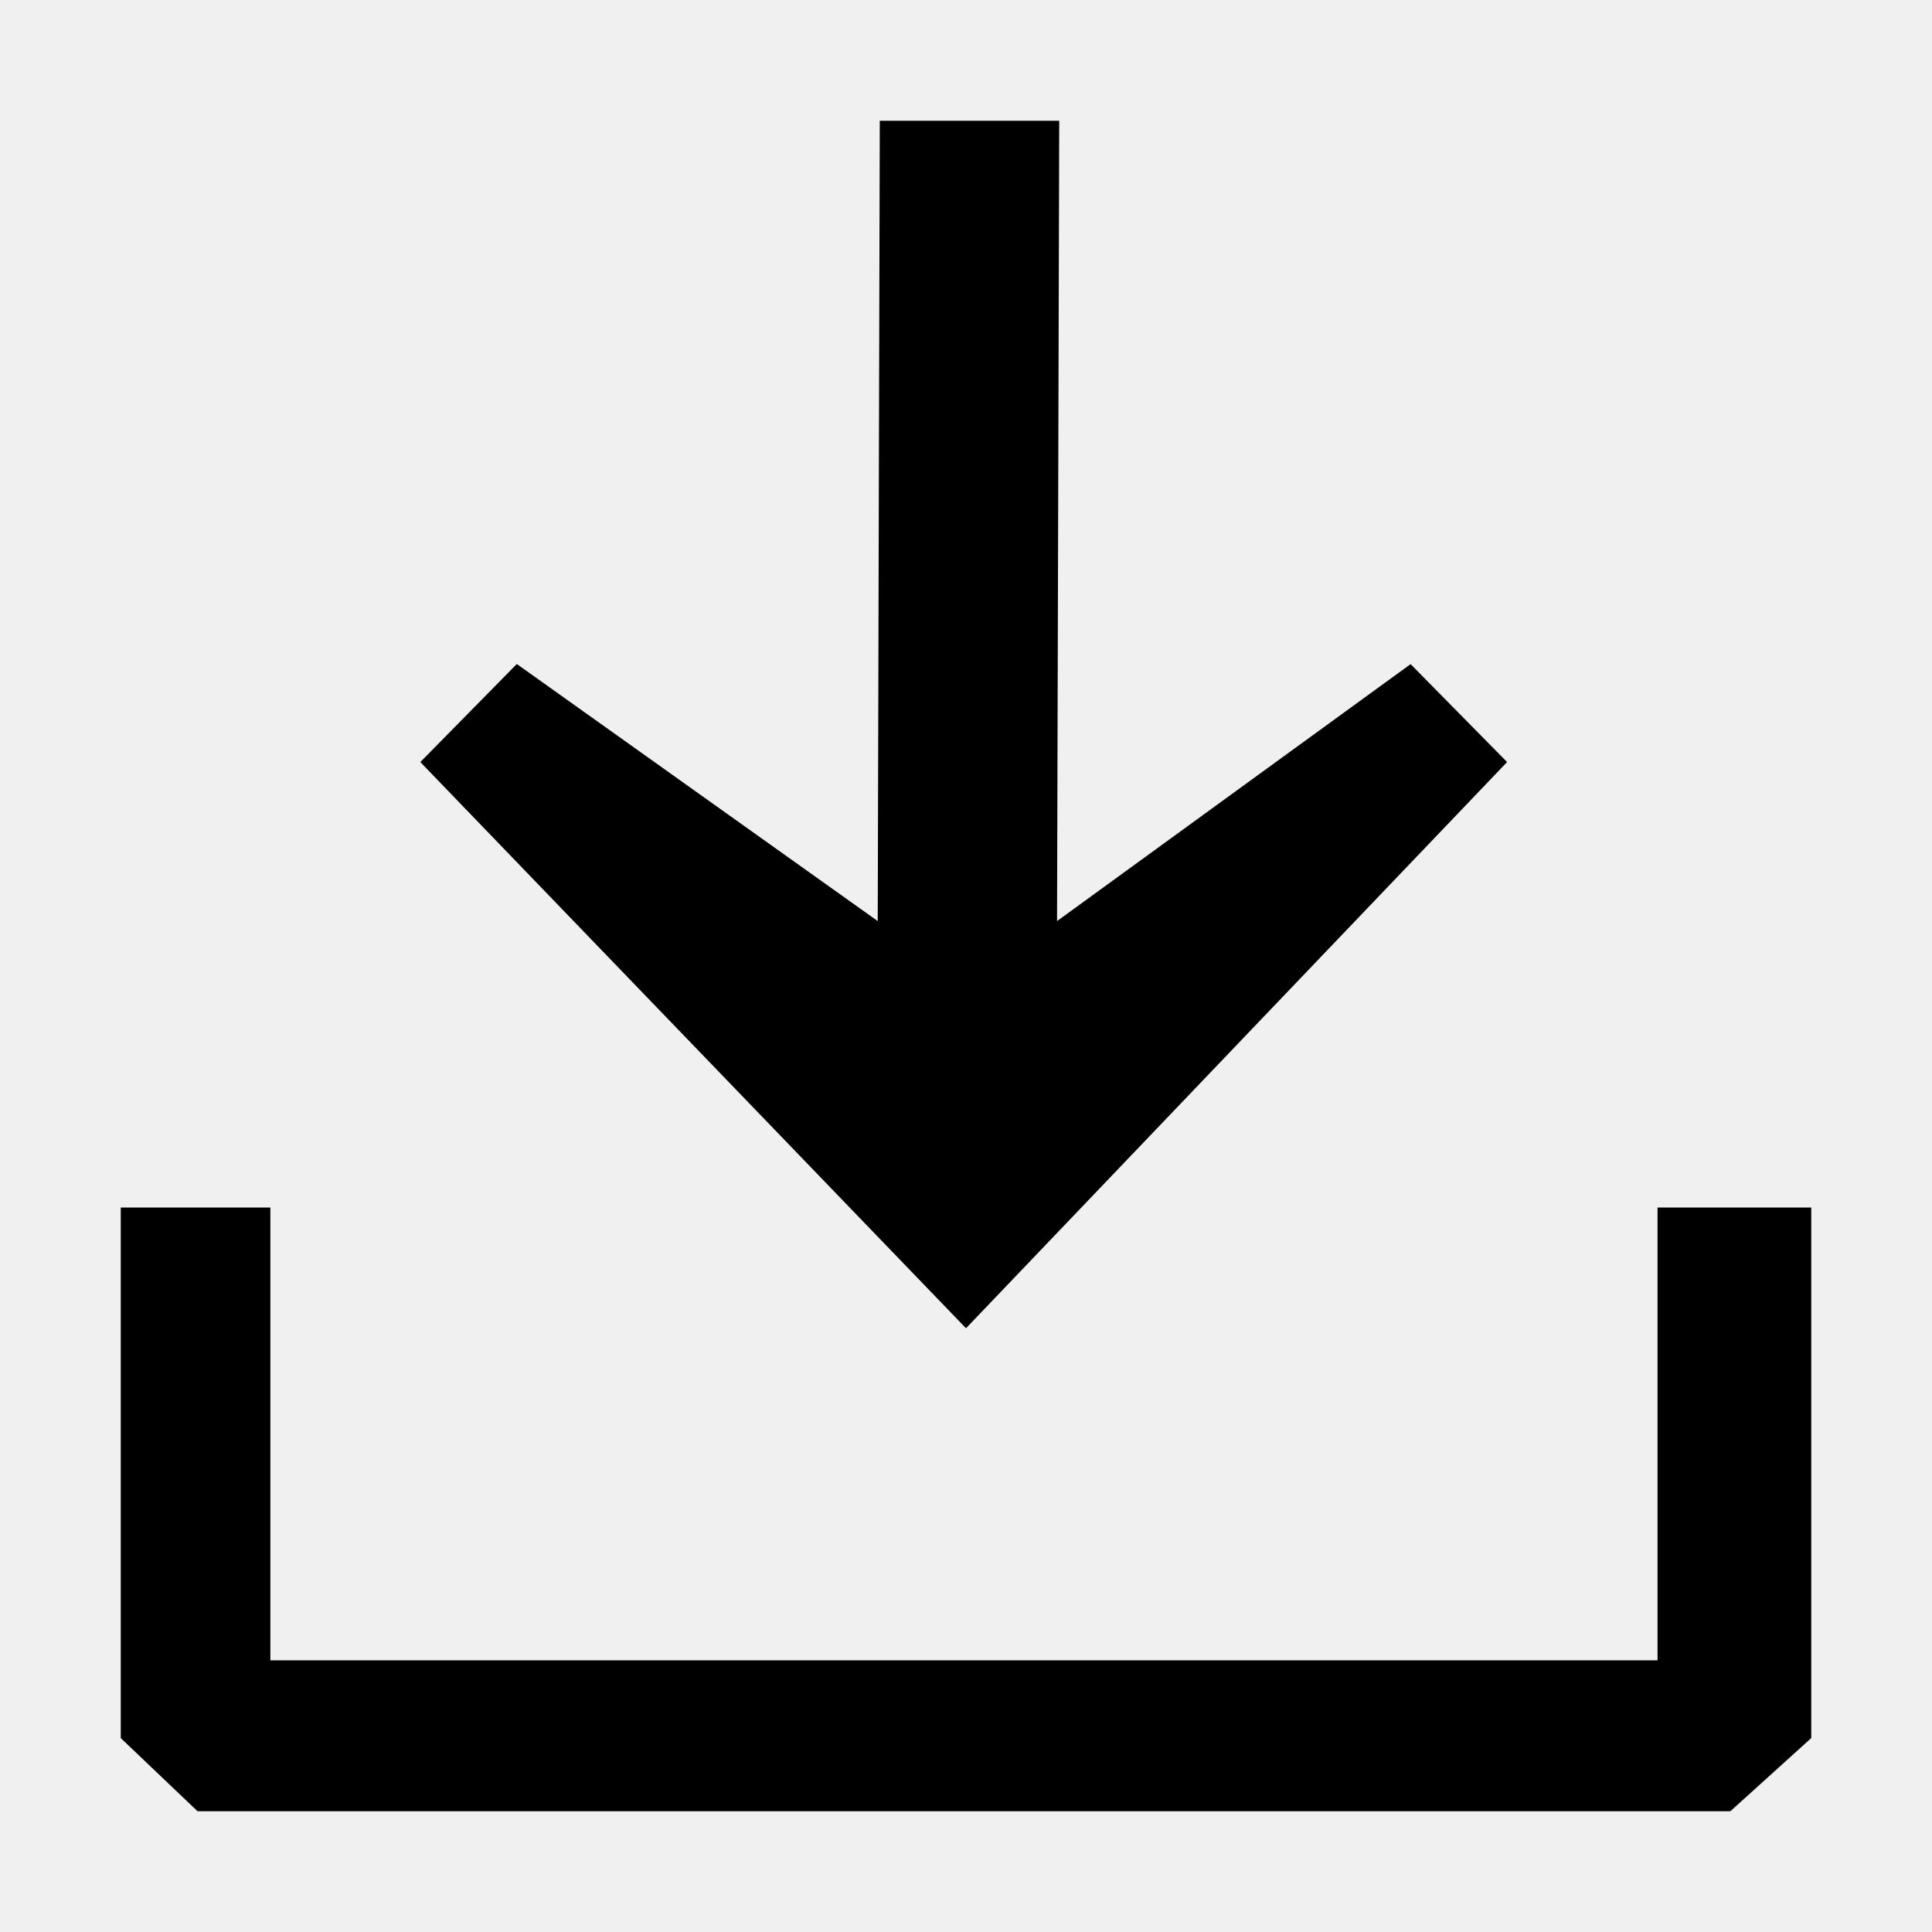
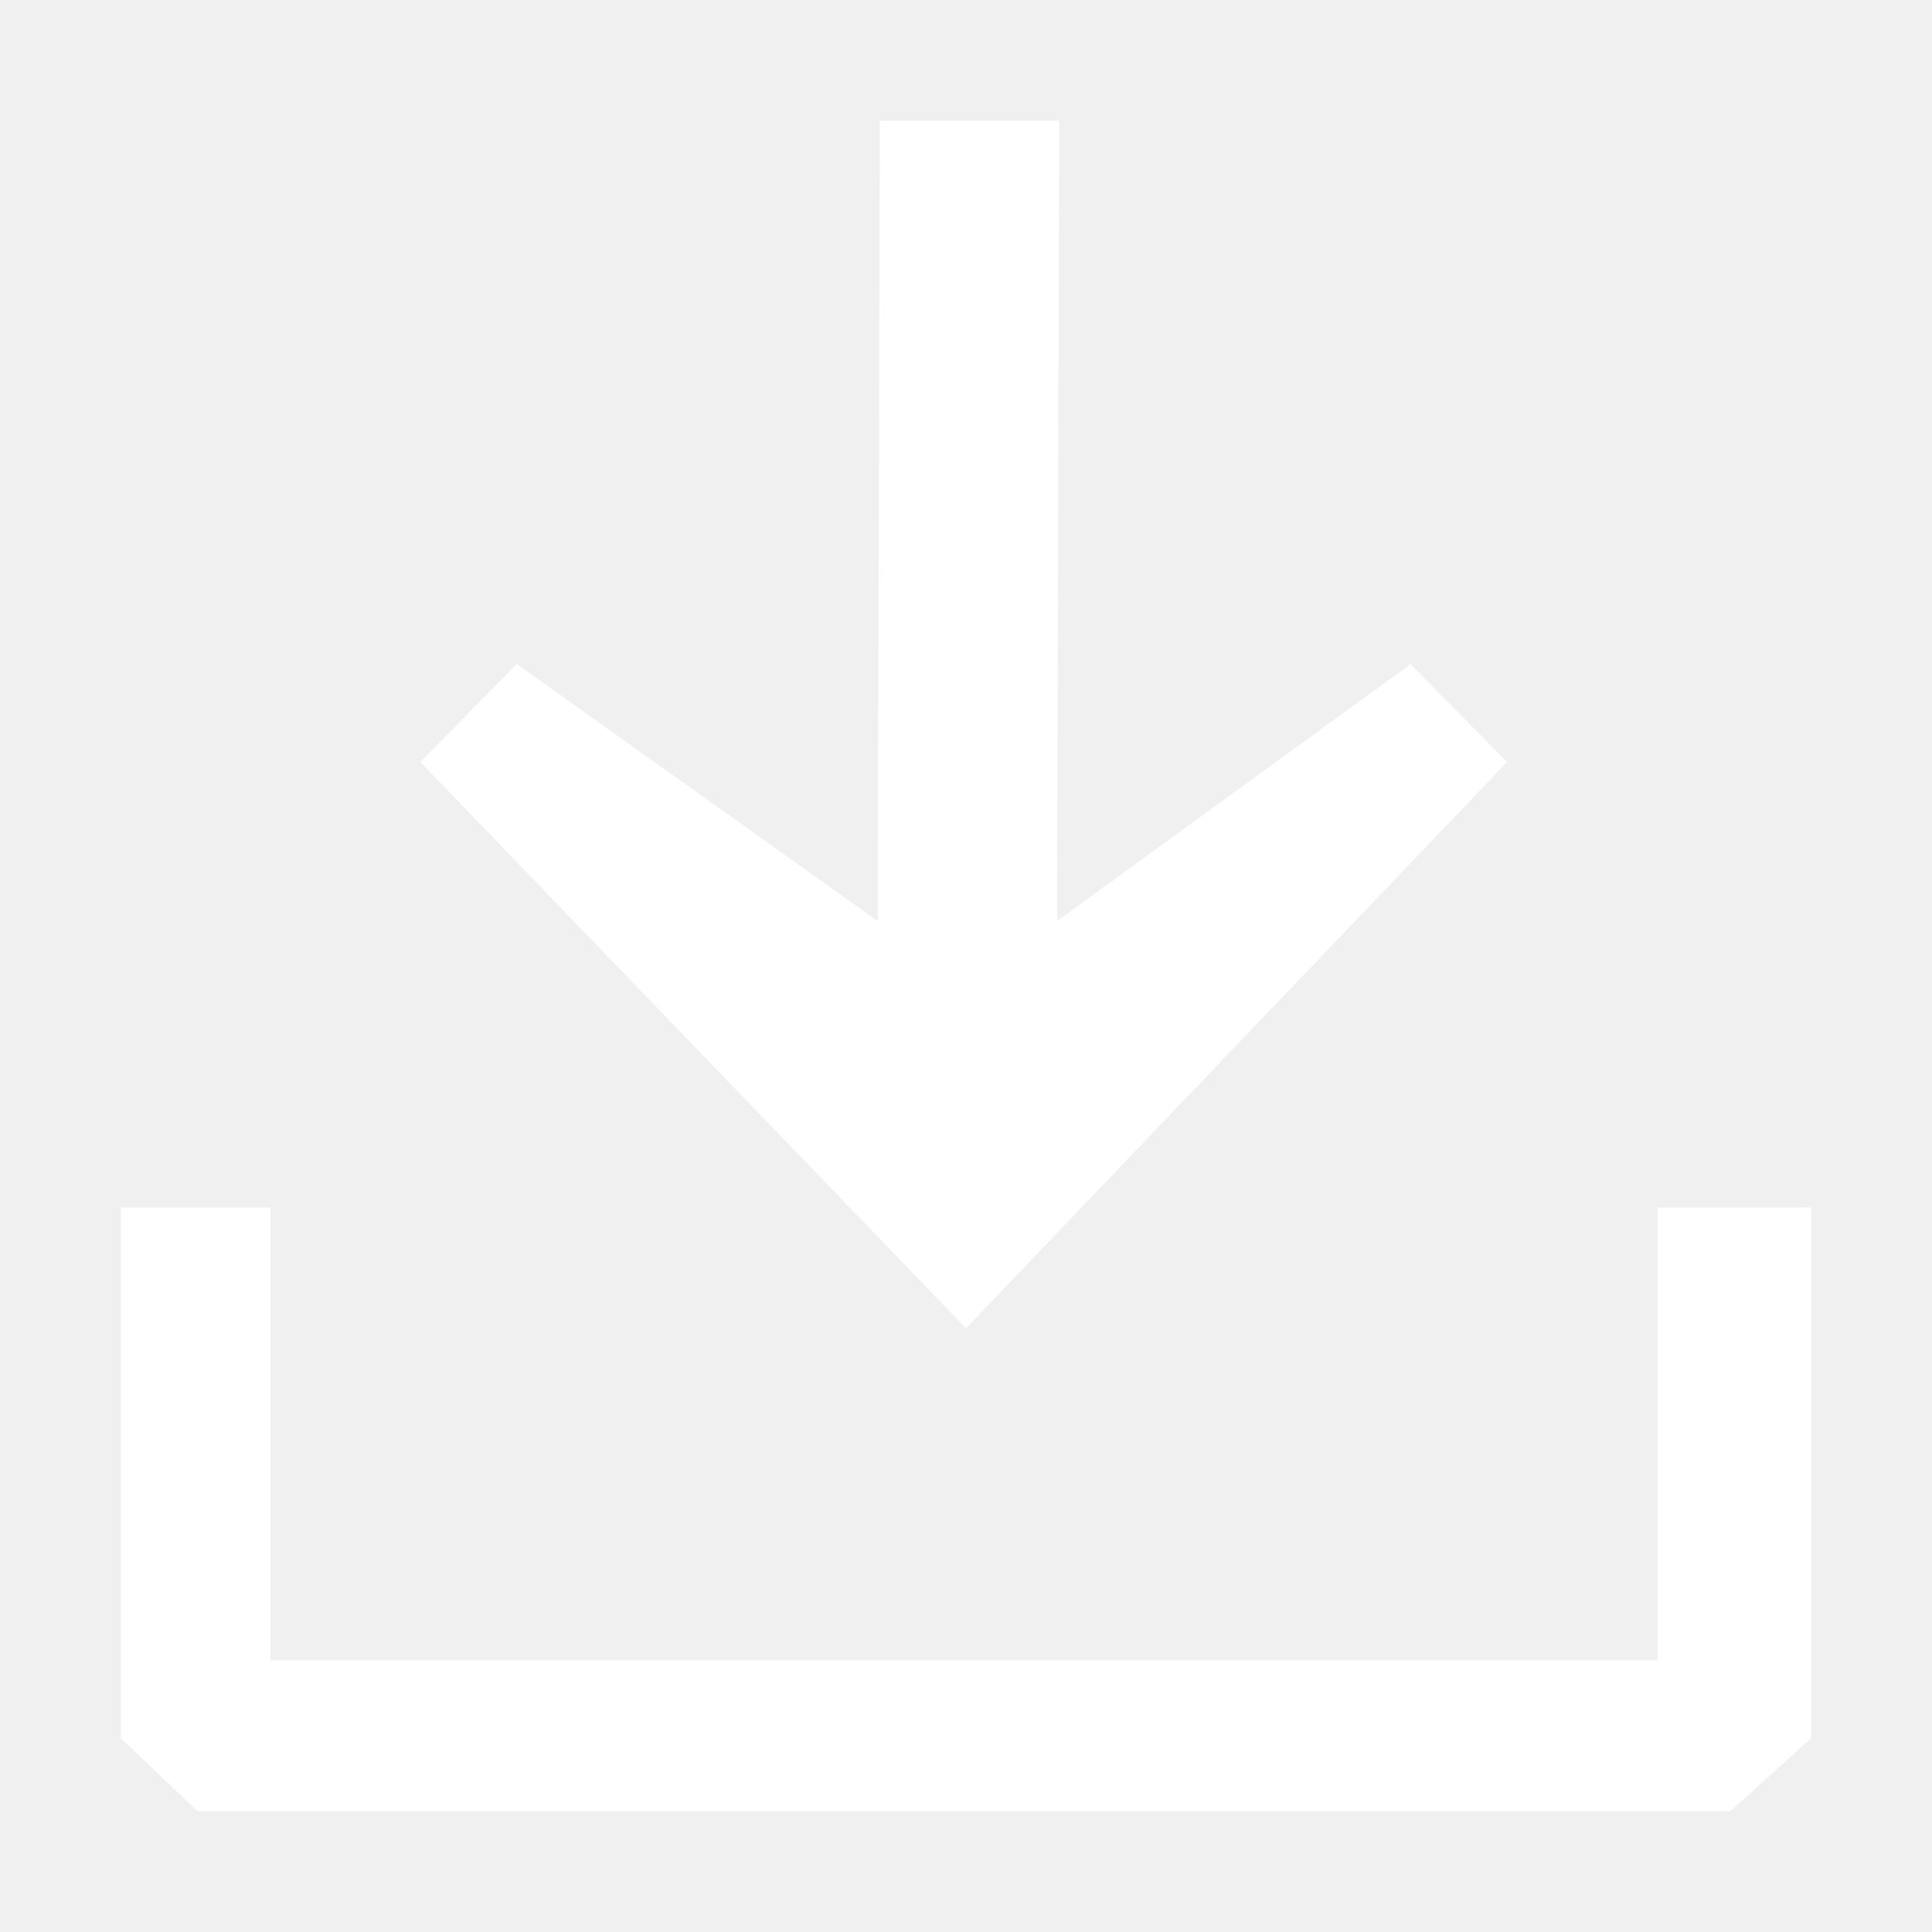
<svg xmlns="http://www.w3.org/2000/svg" width="16px" height="16px" viewBox="0 0 16 16" version="1.1">
  <g id="Icon_Download_16px" stroke="none" stroke-width="1" fill="none" fill-rule="evenodd">
-     <g id="Component-/-Iconography-/-16px-/-Download" fill="#000000">
+     <g id="Component-/-Iconography-/-16px-/-Download" fill="#ffffff">
      <path d="M2.239,10 L2.239,13.75 L13.727,13.75 L13.727,10 L15,10 L15,14.394 L14.33,15 L1.636,15 L1,14.394 L1,10 L2.239,10 Z M8.772,1 L8.754,7.628 L11.682,5.5 L12.481,6.311 L8,11 L3.481,6.311 L4.28,5.499 L7.269,7.628 L7.286,1 L8.772,1 Z" id="Combined-Shape" />
    </g>
  </g>
</svg>
